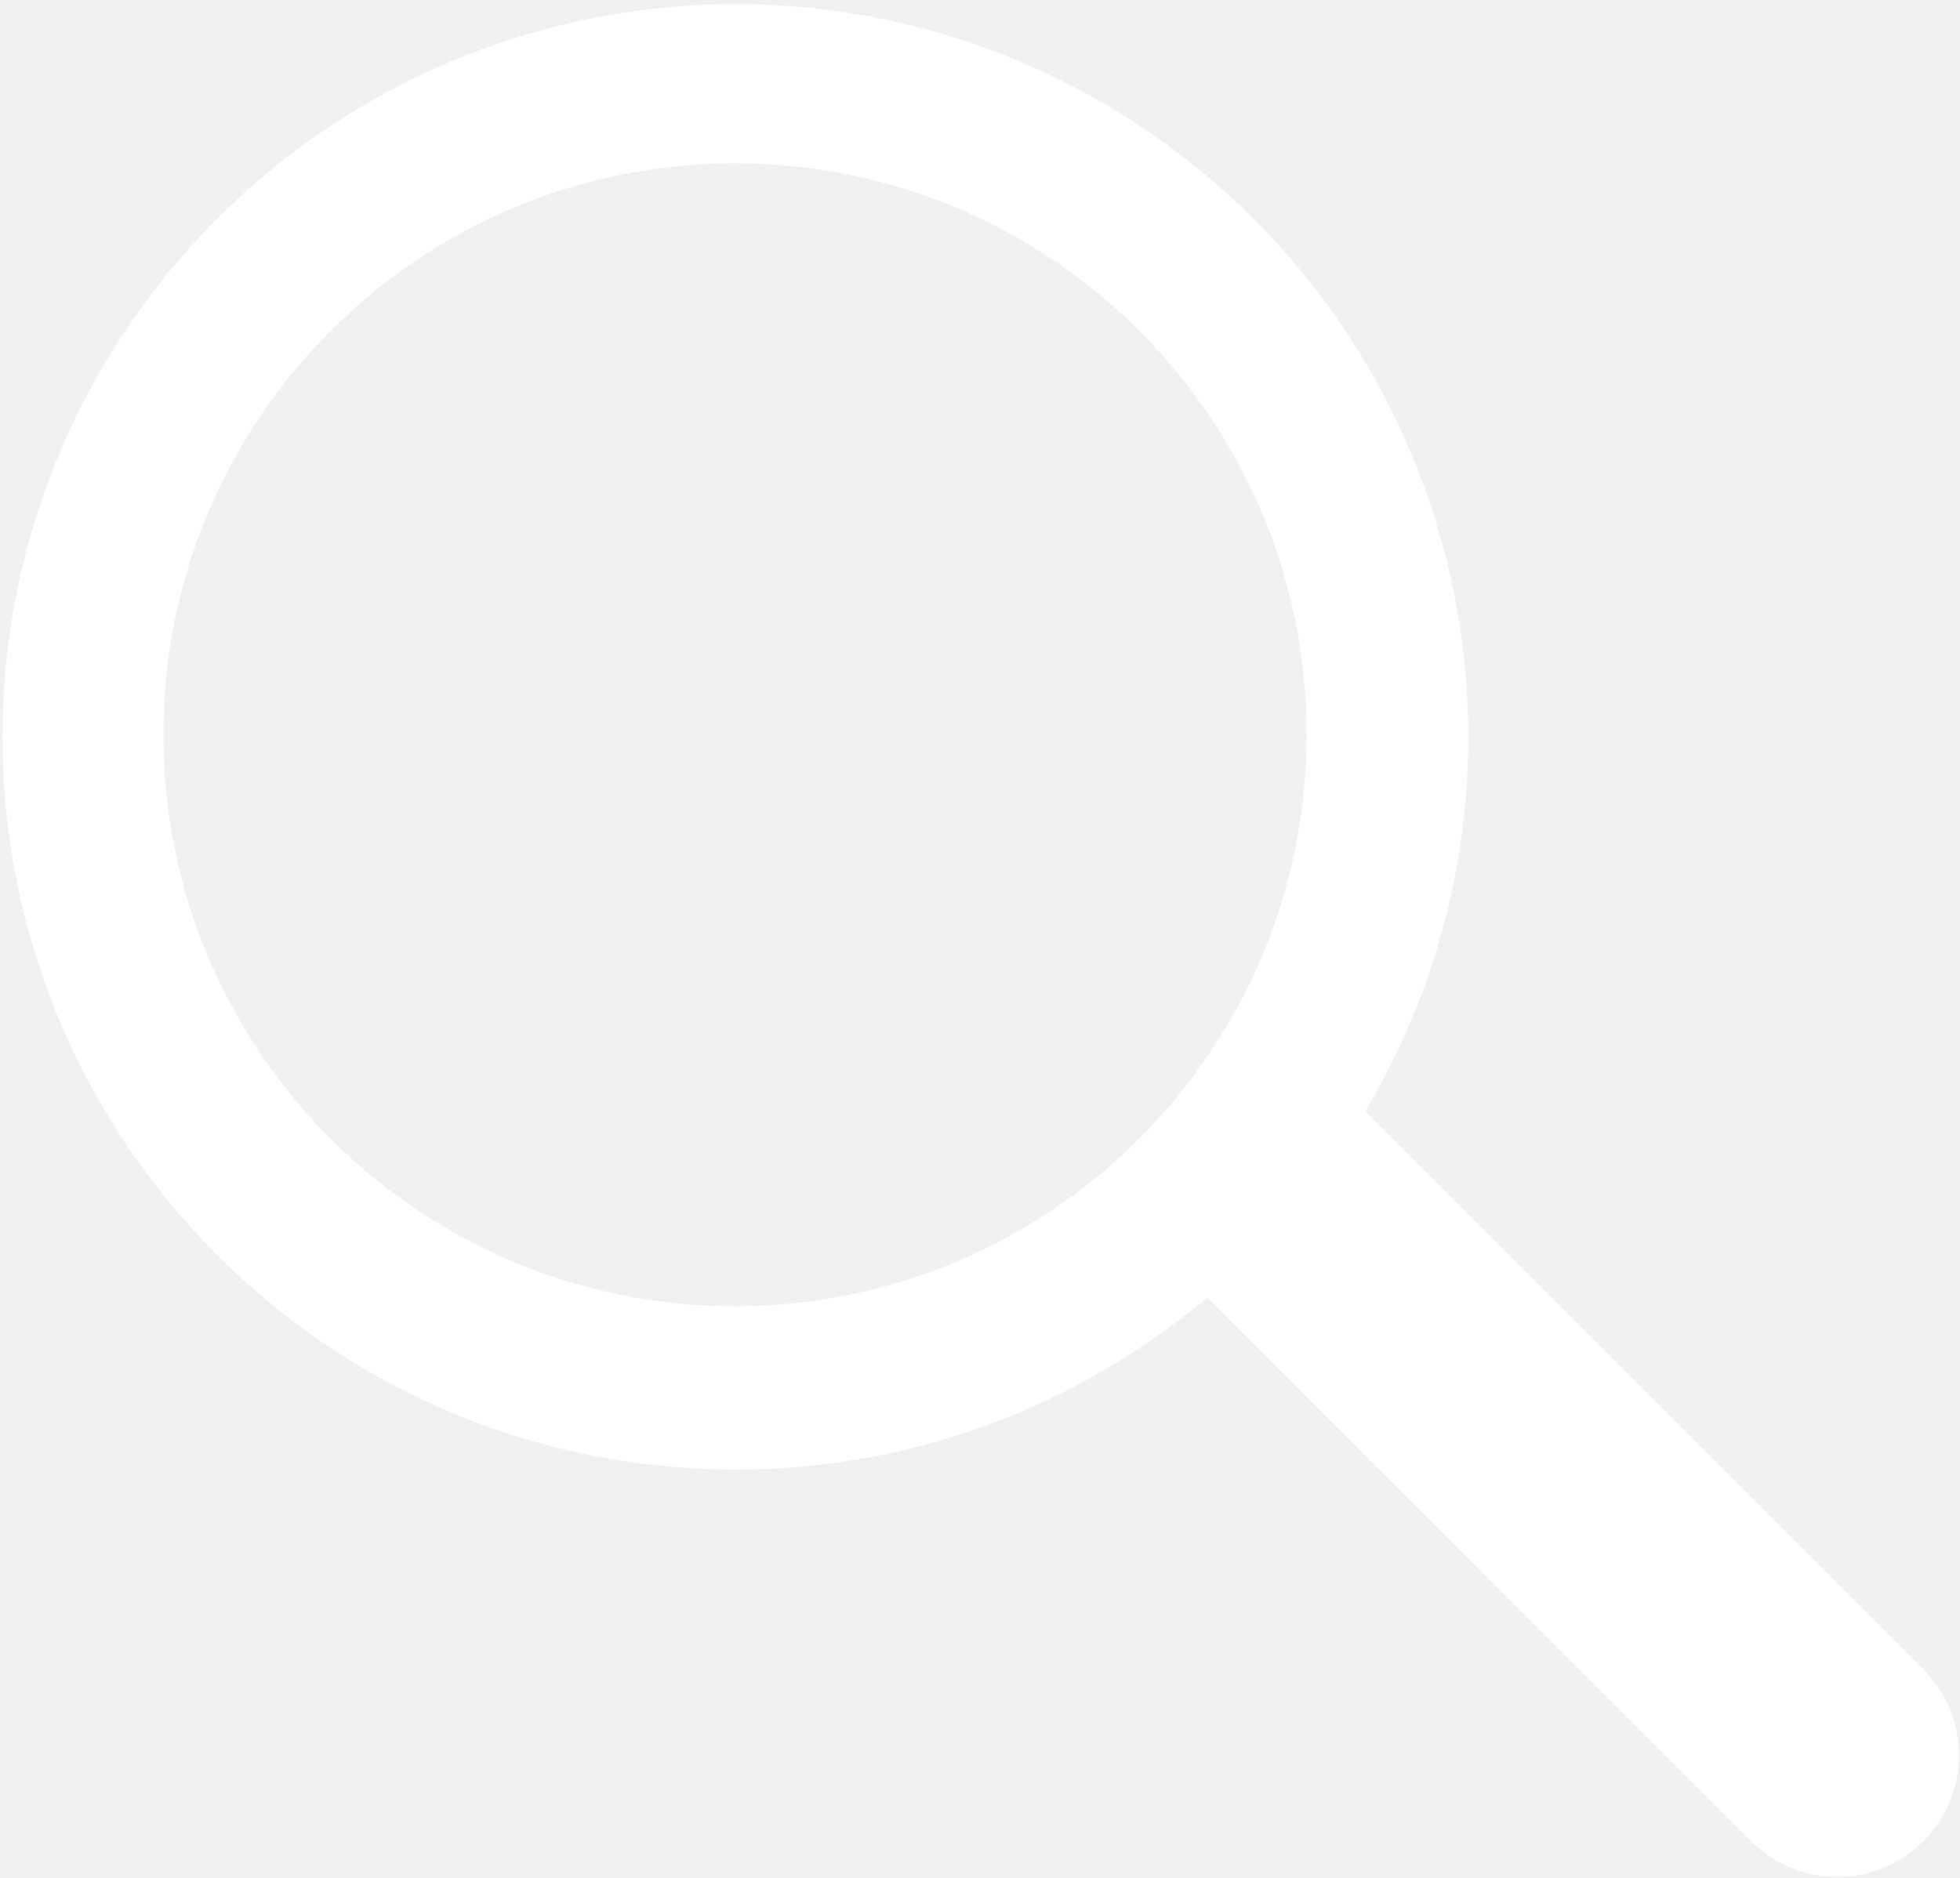
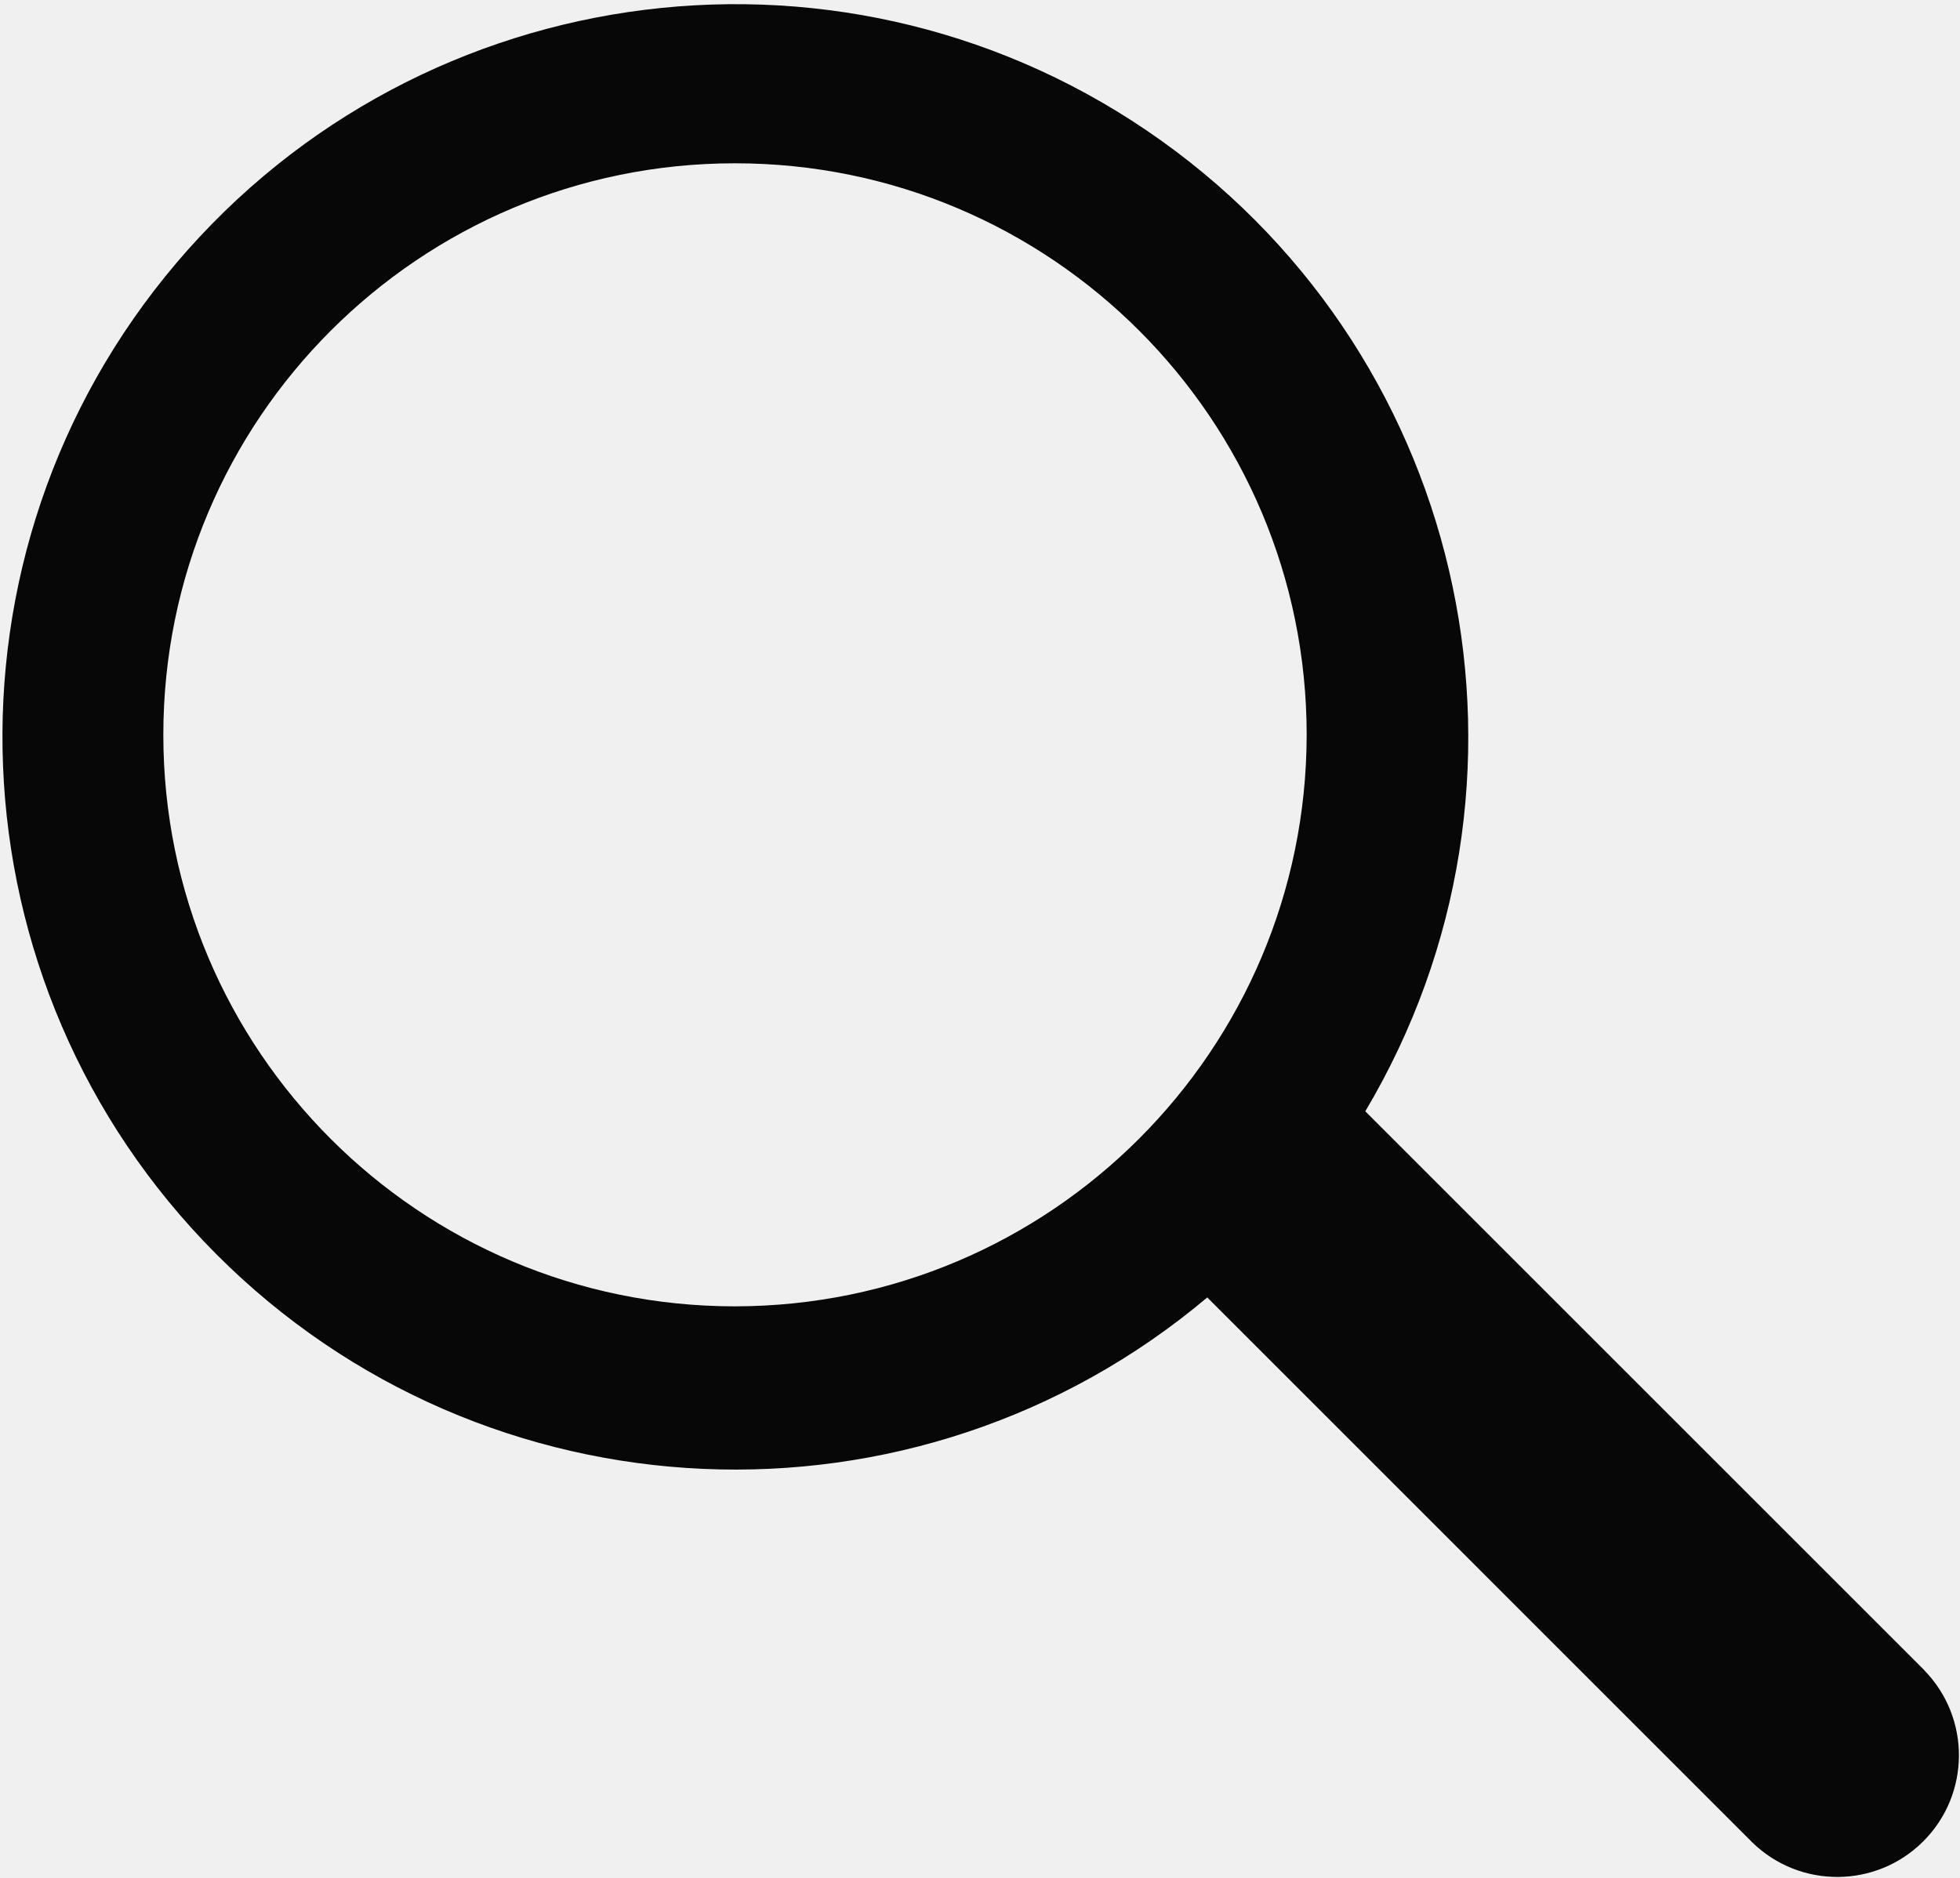
<svg xmlns="http://www.w3.org/2000/svg" viewBox="0 0 24 23">
  <defs>
-     <style>.color{fill:#ffffff;}</style>
+     <style>.color{fill:#070707;}</style>
  </defs>
  <path class="color" d="M23.565 20.458l-6.847-6.847a8.974 8.974 0 1 0-1.935 2.28l6.674 6.675a1.49 1.49 0 0 0 2.107-2.107zM9 16a7 7 0 1 1 7-7 7.008 7.008 0 0 1-7 7z" />
</svg>
